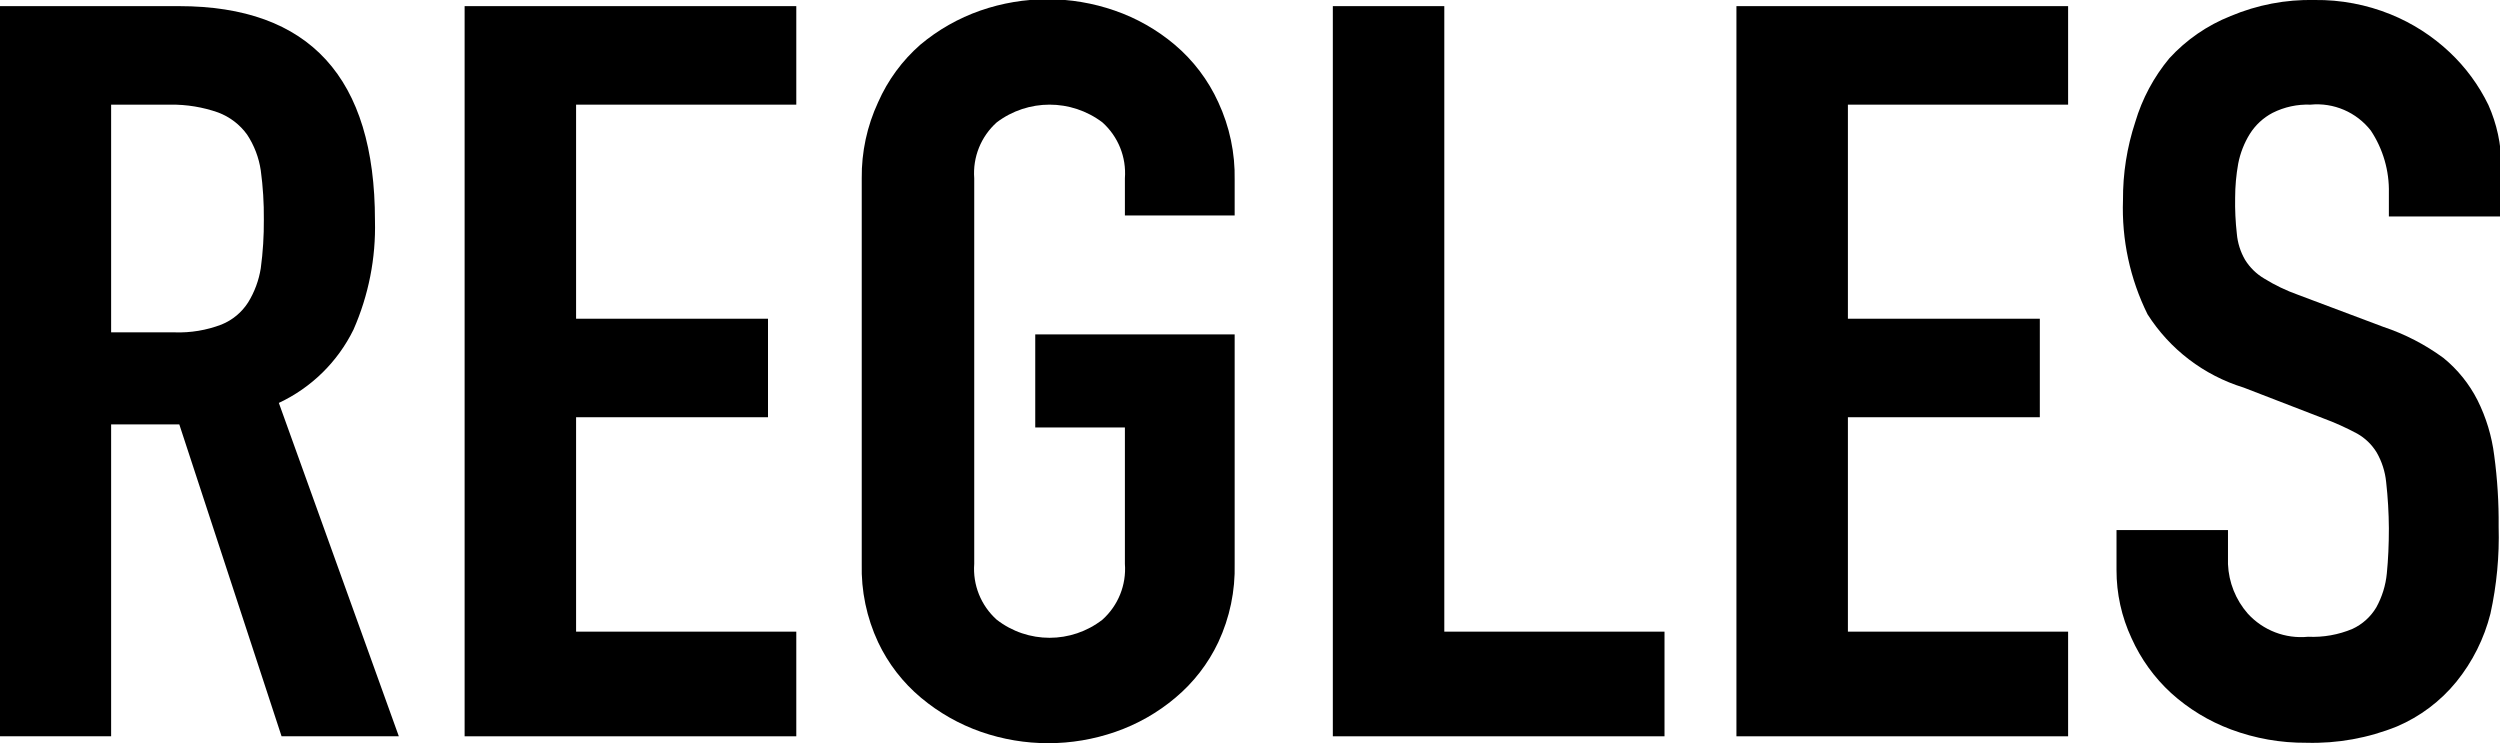
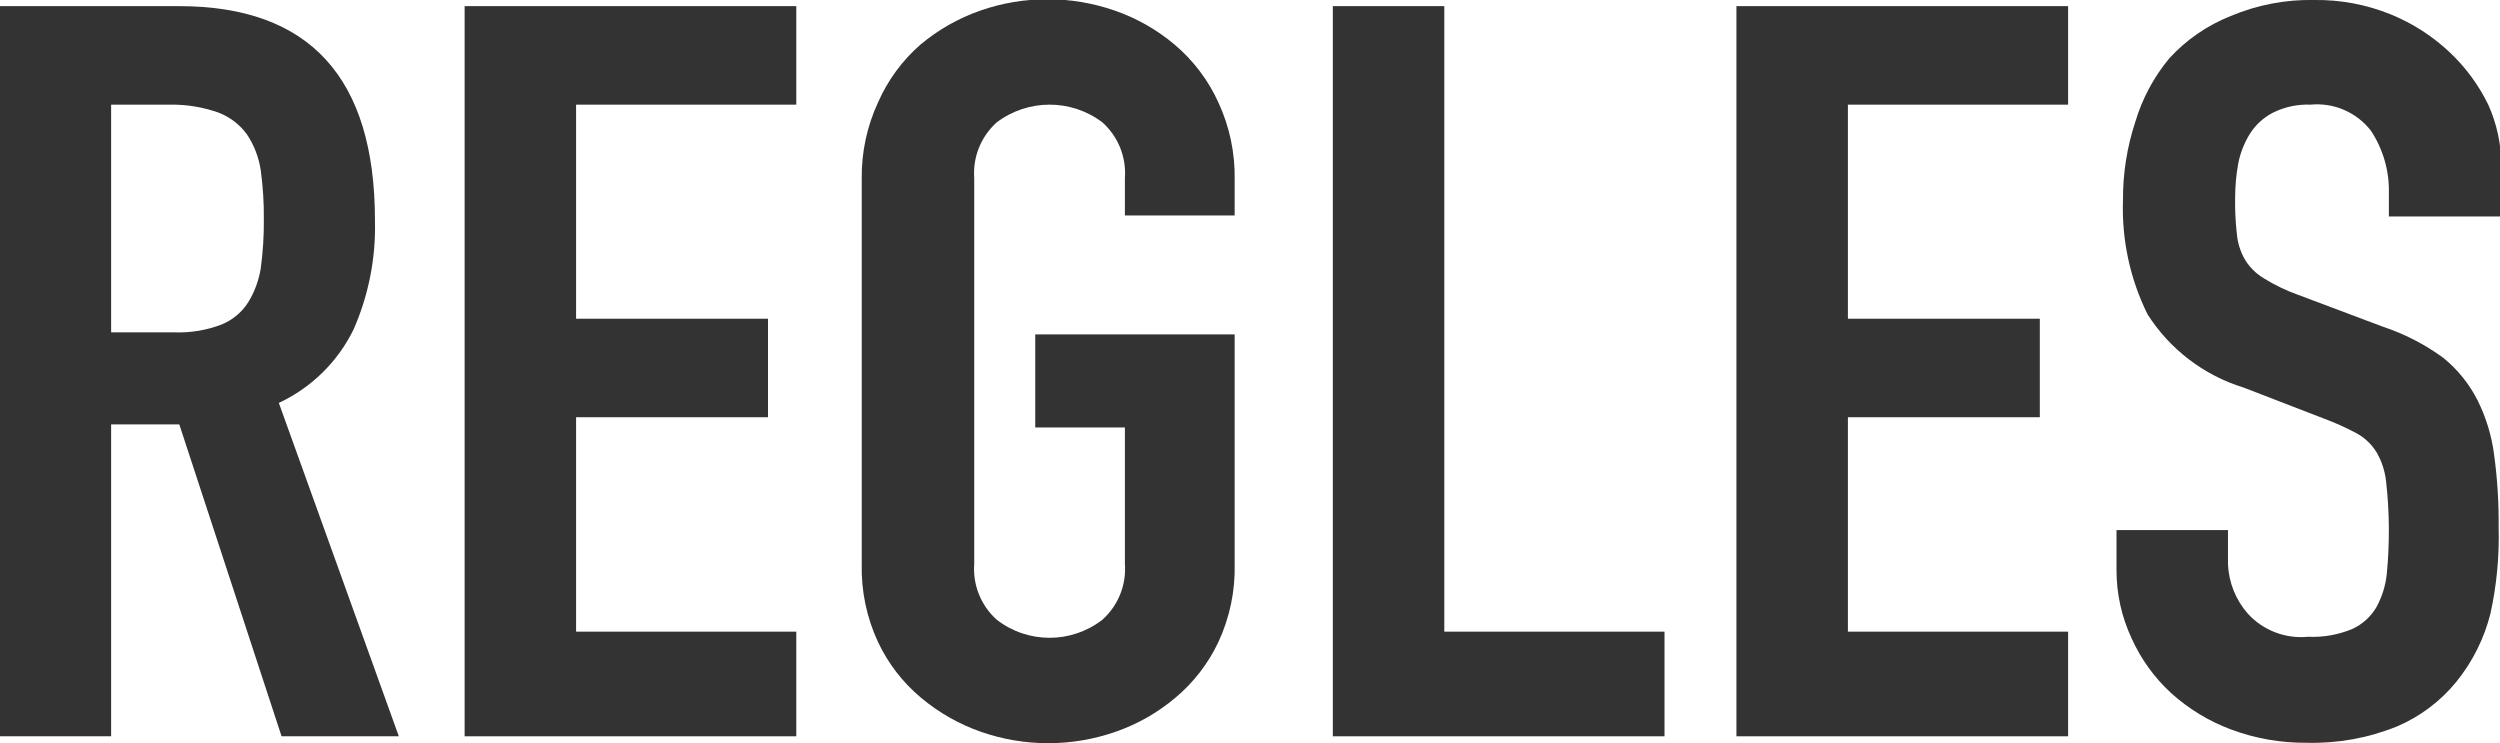
<svg xmlns="http://www.w3.org/2000/svg" viewBox="0 0 73.34 21.78">
+   <defs>
+     <style>.cls-1{fill:#333;}</style>
+   </defs>
  <g id="Calque_2" data-name="Calque 2">
    <g id="Calque_1-2" data-name="Calque 1">
-       <path d="M0,.18H5.25Q11,.18,11,6.47a7.46,7.46,0,0,1-.63,3.2,4.62,4.62,0,0,1-2.19,2.15l3.52,9.78H8.26l-3-9.15h-2V21.6H0ZM3.26,9.75H5.12A3.51,3.51,0,0,0,6.5,9.52a1.67,1.67,0,0,0,.78-.65,2.73,2.73,0,0,0,.37-1,10.13,10.13,0,0,0,.09-1.43A10,10,0,0,0,7.65,5a2.59,2.59,0,0,0-.4-1.05,1.85,1.85,0,0,0-.85-.65A4.06,4.06,0,0,0,5,3.07H3.26Z" />
-       <path d="M13.63.18h9.73V3.07H16.9V9.35h5.63v2.89H16.9v6.29h6.46V21.6H13.63Z" />
-       <path d="M25.28,5.23A5.16,5.16,0,0,1,25.76,3,4.83,4.83,0,0,1,27,1.31a5.64,5.64,0,0,1,1.76-1,6,6,0,0,1,3.94,0,5.53,5.53,0,0,1,1.76,1A4.83,4.83,0,0,1,35.74,3a5.16,5.16,0,0,1,.48,2.28V6.32H33V5.23a2,2,0,0,0-.66-1.64,2.57,2.57,0,0,0-3.1,0,2,2,0,0,0-.66,1.64V16.54a2,2,0,0,0,.66,1.64,2.53,2.53,0,0,0,3.1,0A2,2,0,0,0,33,16.54v-4H30.37V9.81h5.85v6.73a5.13,5.13,0,0,1-.48,2.3,4.79,4.79,0,0,1-1.26,1.63,5.53,5.53,0,0,1-1.76,1,6,6,0,0,1-3.94,0,5.64,5.64,0,0,1-1.76-1,4.79,4.79,0,0,1-1.26-1.63,5.13,5.13,0,0,1-.48-2.3Z" />
-       <path d="M39.1.18h3.27V18.53h6.46V21.6H39.1Z" />
-       <path d="M50.94.18h9.73V3.07H54.21V9.35h5.63v2.89H54.21v6.29h6.46V21.6H50.94Z" />
-       <path d="M73.34,6.35H70.08V5.66a3.18,3.18,0,0,0-.53-1.83,2,2,0,0,0-1.77-.76,2.28,2.28,0,0,0-1.11.24,1.75,1.75,0,0,0-.67.62,2.59,2.59,0,0,0-.34.87,5.75,5.75,0,0,0-.09,1,8.09,8.09,0,0,0,.05,1.06,1.84,1.84,0,0,0,.24.76,1.64,1.64,0,0,0,.56.55,5.22,5.22,0,0,0,1,.48l2.5.94a6.42,6.42,0,0,1,1.76.91,3.83,3.83,0,0,1,1,1.24,5,5,0,0,1,.49,1.62,14.53,14.53,0,0,1,.13,2.09A10.49,10.49,0,0,1,73.06,18a5.19,5.19,0,0,1-1,2,4.55,4.55,0,0,1-1.74,1.31,6.59,6.59,0,0,1-2.66.48,6.19,6.19,0,0,1-2.21-.39,5.46,5.46,0,0,1-1.76-1.07,4.92,4.92,0,0,1-1.16-1.61,4.7,4.7,0,0,1-.44-2V15.55h3.27v1A2.35,2.35,0,0,0,65.94,18a2.11,2.11,0,0,0,1.77.68,3,3,0,0,0,1.3-.23,1.59,1.59,0,0,0,.7-.63,2.56,2.56,0,0,0,.31-1q.06-.6.06-1.32A12.93,12.93,0,0,0,70,14.14a2.17,2.17,0,0,0-.28-.87,1.58,1.58,0,0,0-.57-.55,7.9,7.9,0,0,0-1-.45l-2.33-.9A5.13,5.13,0,0,1,63,9.22a7,7,0,0,1-.72-3.35,7.18,7.18,0,0,1,.36-2.29,5.26,5.26,0,0,1,1-1.87A4.87,4.87,0,0,1,65.44.47,6,6,0,0,1,67.9,0a5.75,5.75,0,0,1,2.23.42,5.59,5.59,0,0,1,1.73,1.11A5.3,5.3,0,0,1,73,3.08a4.39,4.39,0,0,1,.38,1.76Z" />
+       <path class="cls-1" d="M0,.18H5.25Q11,.18,11,6.47a7.46,7.46,0,0,1-.63,3.2,4.62,4.62,0,0,1-2.19,2.15l3.52,9.78H8.26l-3-9.15h-2V21.6H0ZM3.26,9.75H5.12A3.51,3.51,0,0,0,6.5,9.52a1.67,1.67,0,0,0,.78-.65,2.73,2.73,0,0,0,.37-1,10.13,10.13,0,0,0,.09-1.43A10,10,0,0,0,7.65,5a2.59,2.59,0,0,0-.4-1.05,1.85,1.85,0,0,0-.85-.65A4.06,4.06,0,0,0,5,3.07H3.26Z" />
+       <path class="cls-1" d="M13.63.18h9.73V3.07H16.9V9.35h5.63v2.89H16.9v6.29h6.46V21.6H13.63Z" />
+       <path class="cls-1" d="M25.28,5.23A5.16,5.16,0,0,1,25.76,3,4.83,4.83,0,0,1,27,1.31a5.64,5.64,0,0,1,1.76-1,6,6,0,0,1,3.94,0,5.53,5.53,0,0,1,1.76,1A4.83,4.83,0,0,1,35.74,3a5.16,5.16,0,0,1,.48,2.28V6.32H33V5.23a2,2,0,0,0-.66-1.64,2.57,2.57,0,0,0-3.1,0,2,2,0,0,0-.66,1.64V16.54a2,2,0,0,0,.66,1.64,2.53,2.53,0,0,0,3.1,0A2,2,0,0,0,33,16.54v-4H30.37V9.81h5.85v6.73a5.13,5.13,0,0,1-.48,2.3,4.79,4.79,0,0,1-1.26,1.63,5.53,5.53,0,0,1-1.76,1,6,6,0,0,1-3.94,0,5.64,5.64,0,0,1-1.76-1,4.79,4.79,0,0,1-1.26-1.63,5.13,5.13,0,0,1-.48-2.3Z" />
+       <path class="cls-1" d="M39.1.18h3.27V18.53h6.46V21.6H39.1Z" />
+       <path class="cls-1" d="M50.94.18h9.73V3.07H54.21V9.35h5.63v2.89H54.21v6.29h6.46V21.6H50.94Z" />
+       <path class="cls-1" d="M73.34,6.35H70.08V5.66a3.18,3.18,0,0,0-.53-1.83,2,2,0,0,0-1.77-.76,2.28,2.28,0,0,0-1.11.24,1.75,1.75,0,0,0-.67.62,2.59,2.59,0,0,0-.34.87,5.75,5.75,0,0,0-.09,1,8.09,8.09,0,0,0,.05,1.06,1.84,1.84,0,0,0,.24.76,1.64,1.64,0,0,0,.56.55,5.22,5.22,0,0,0,1,.48l2.5.94a6.42,6.42,0,0,1,1.76.91,3.83,3.83,0,0,1,1,1.24,5,5,0,0,1,.49,1.62,14.53,14.53,0,0,1,.13,2.09A10.49,10.49,0,0,1,73.06,18a5.19,5.19,0,0,1-1,2,4.55,4.55,0,0,1-1.74,1.31,6.59,6.59,0,0,1-2.66.48,6.19,6.19,0,0,1-2.21-.39,5.46,5.46,0,0,1-1.76-1.07,4.92,4.92,0,0,1-1.16-1.61,4.7,4.7,0,0,1-.44-2V15.55h3.27v1A2.35,2.35,0,0,0,65.94,18a2.11,2.11,0,0,0,1.77.68,3,3,0,0,0,1.3-.23,1.59,1.59,0,0,0,.7-.63,2.56,2.56,0,0,0,.31-1q.06-.6.06-1.32A12.93,12.93,0,0,0,70,14.14a2.17,2.17,0,0,0-.28-.87,1.58,1.58,0,0,0-.57-.55,7.9,7.9,0,0,0-1-.45l-2.33-.9A5.13,5.13,0,0,1,63,9.22a7,7,0,0,1-.72-3.35,7.18,7.18,0,0,1,.36-2.29,5.26,5.26,0,0,1,1-1.87A4.87,4.87,0,0,1,65.44.47,6,6,0,0,1,67.9,0a5.75,5.75,0,0,1,2.23.42,5.59,5.59,0,0,1,1.73,1.11A5.3,5.3,0,0,1,73,3.08a4.39,4.39,0,0,1,.38,1.76Z" />
    </g>
  </g>
</svg>
